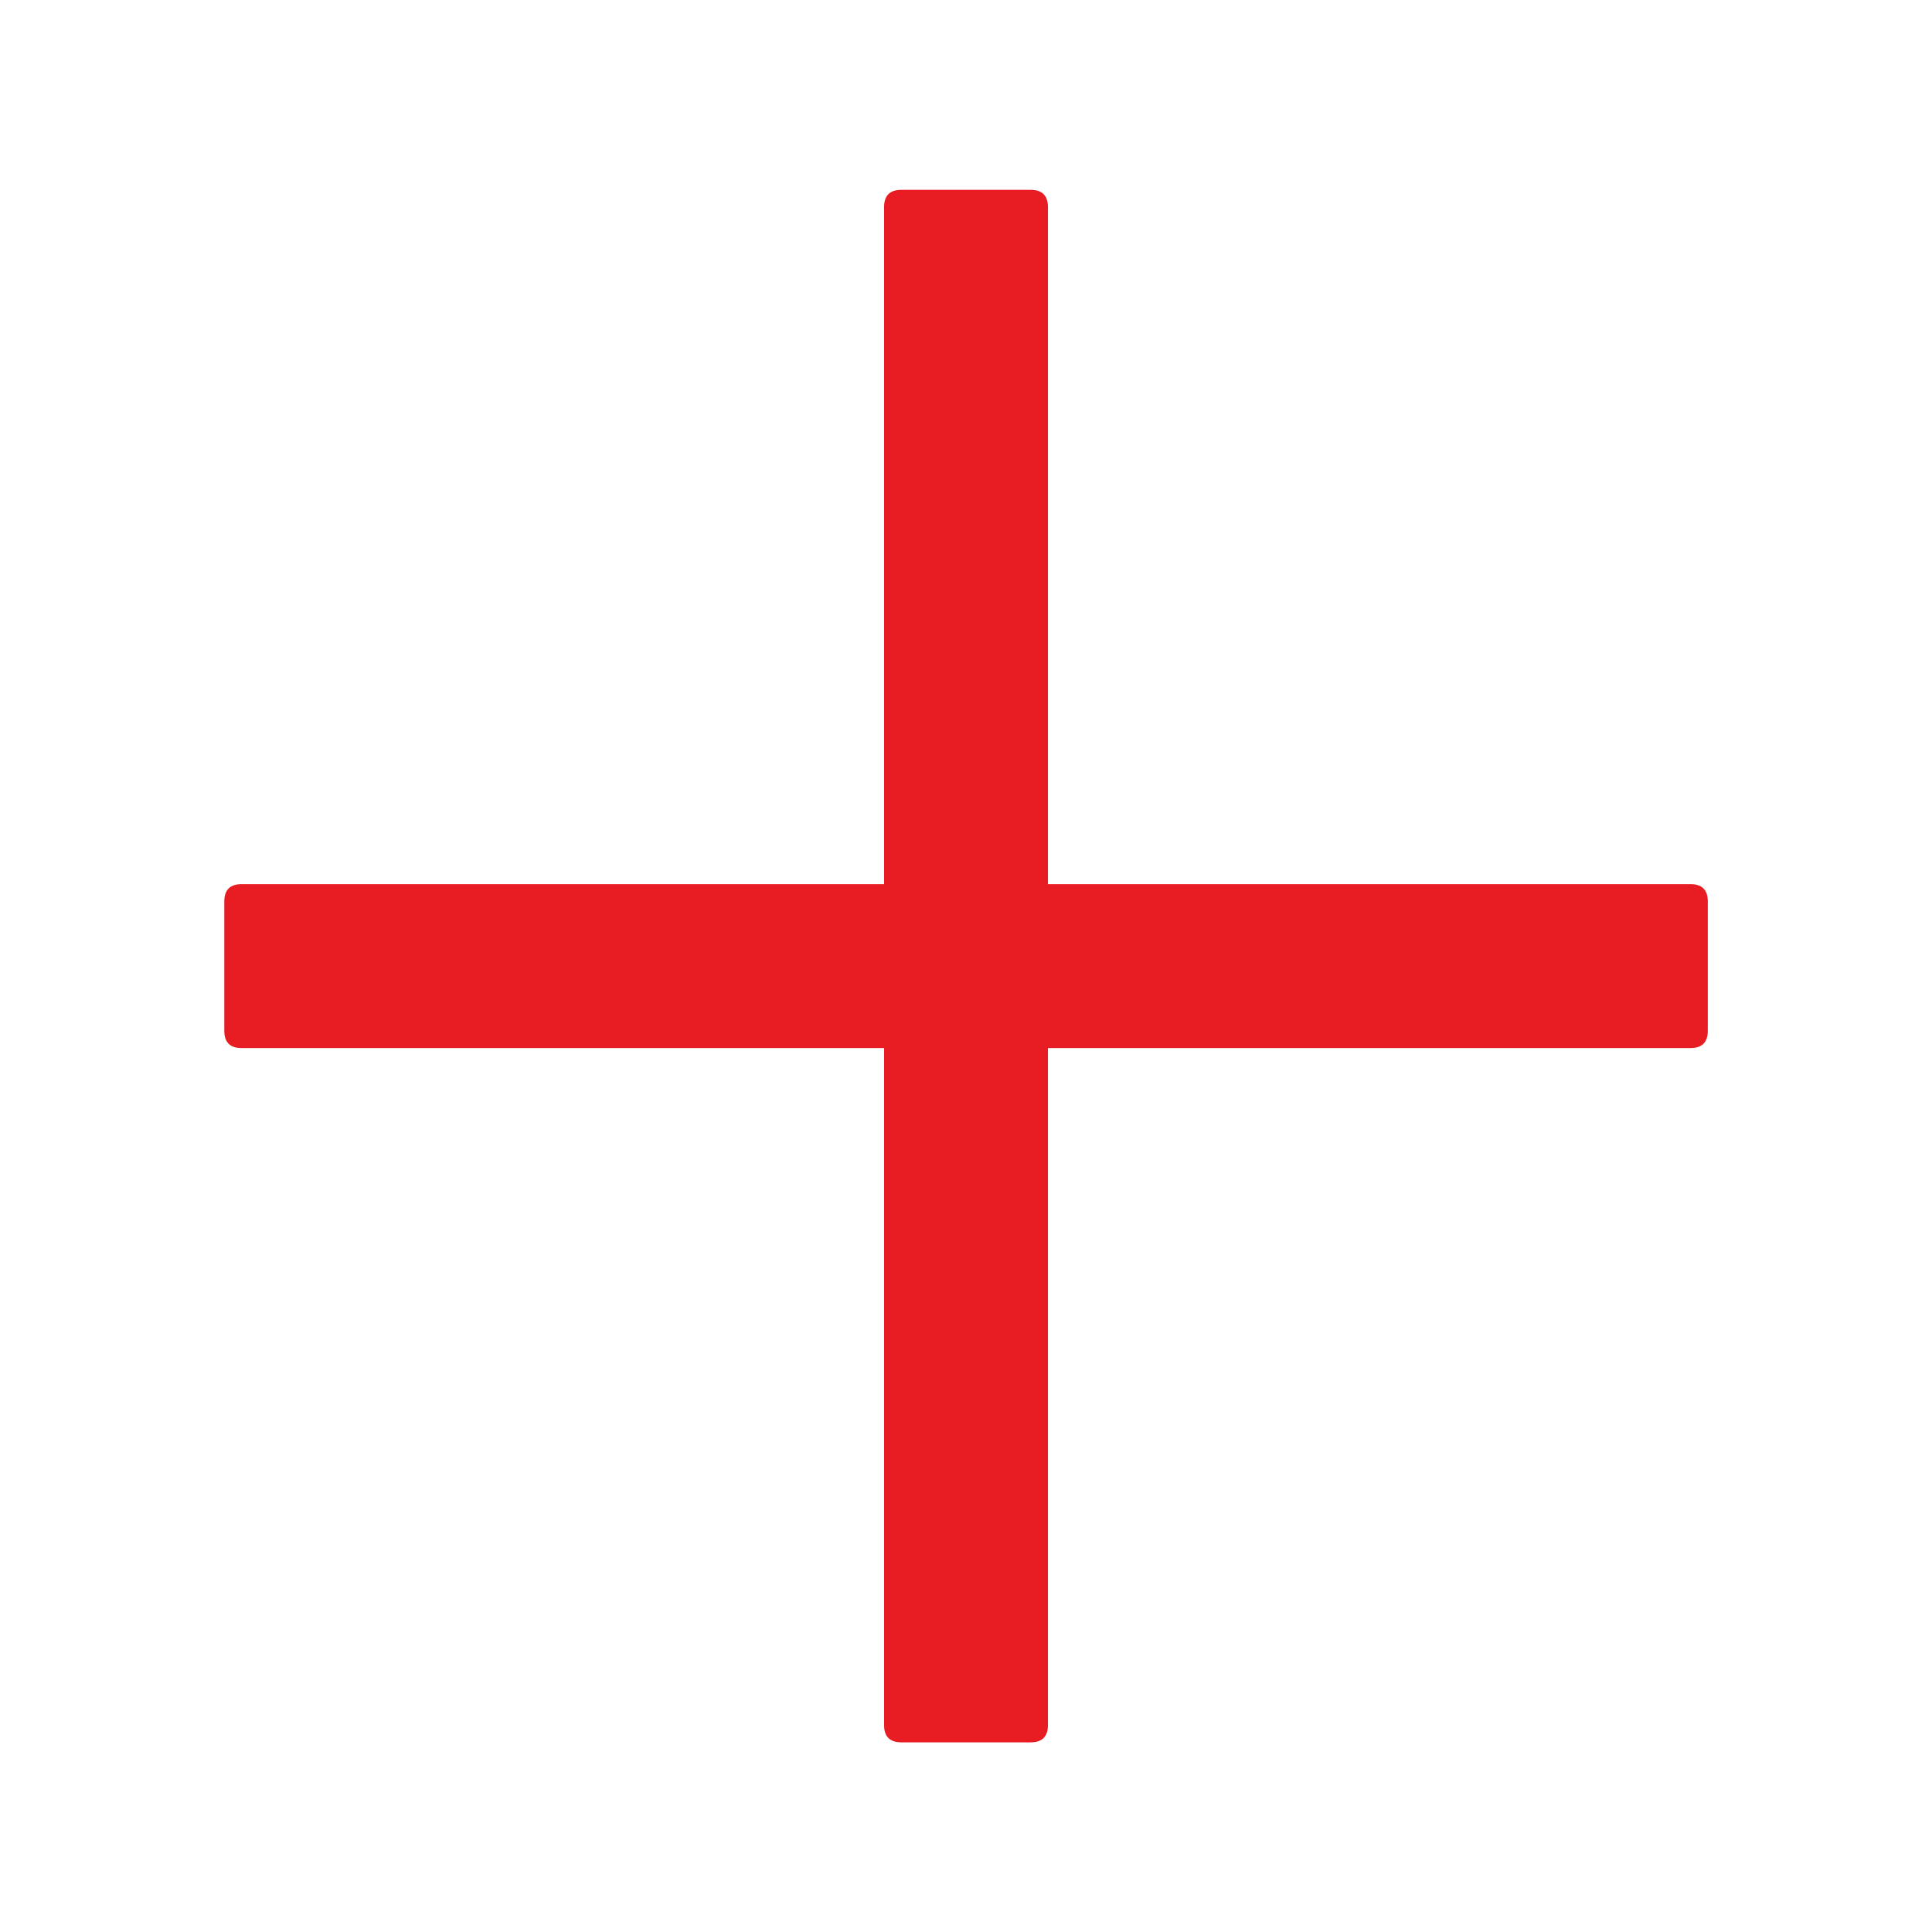
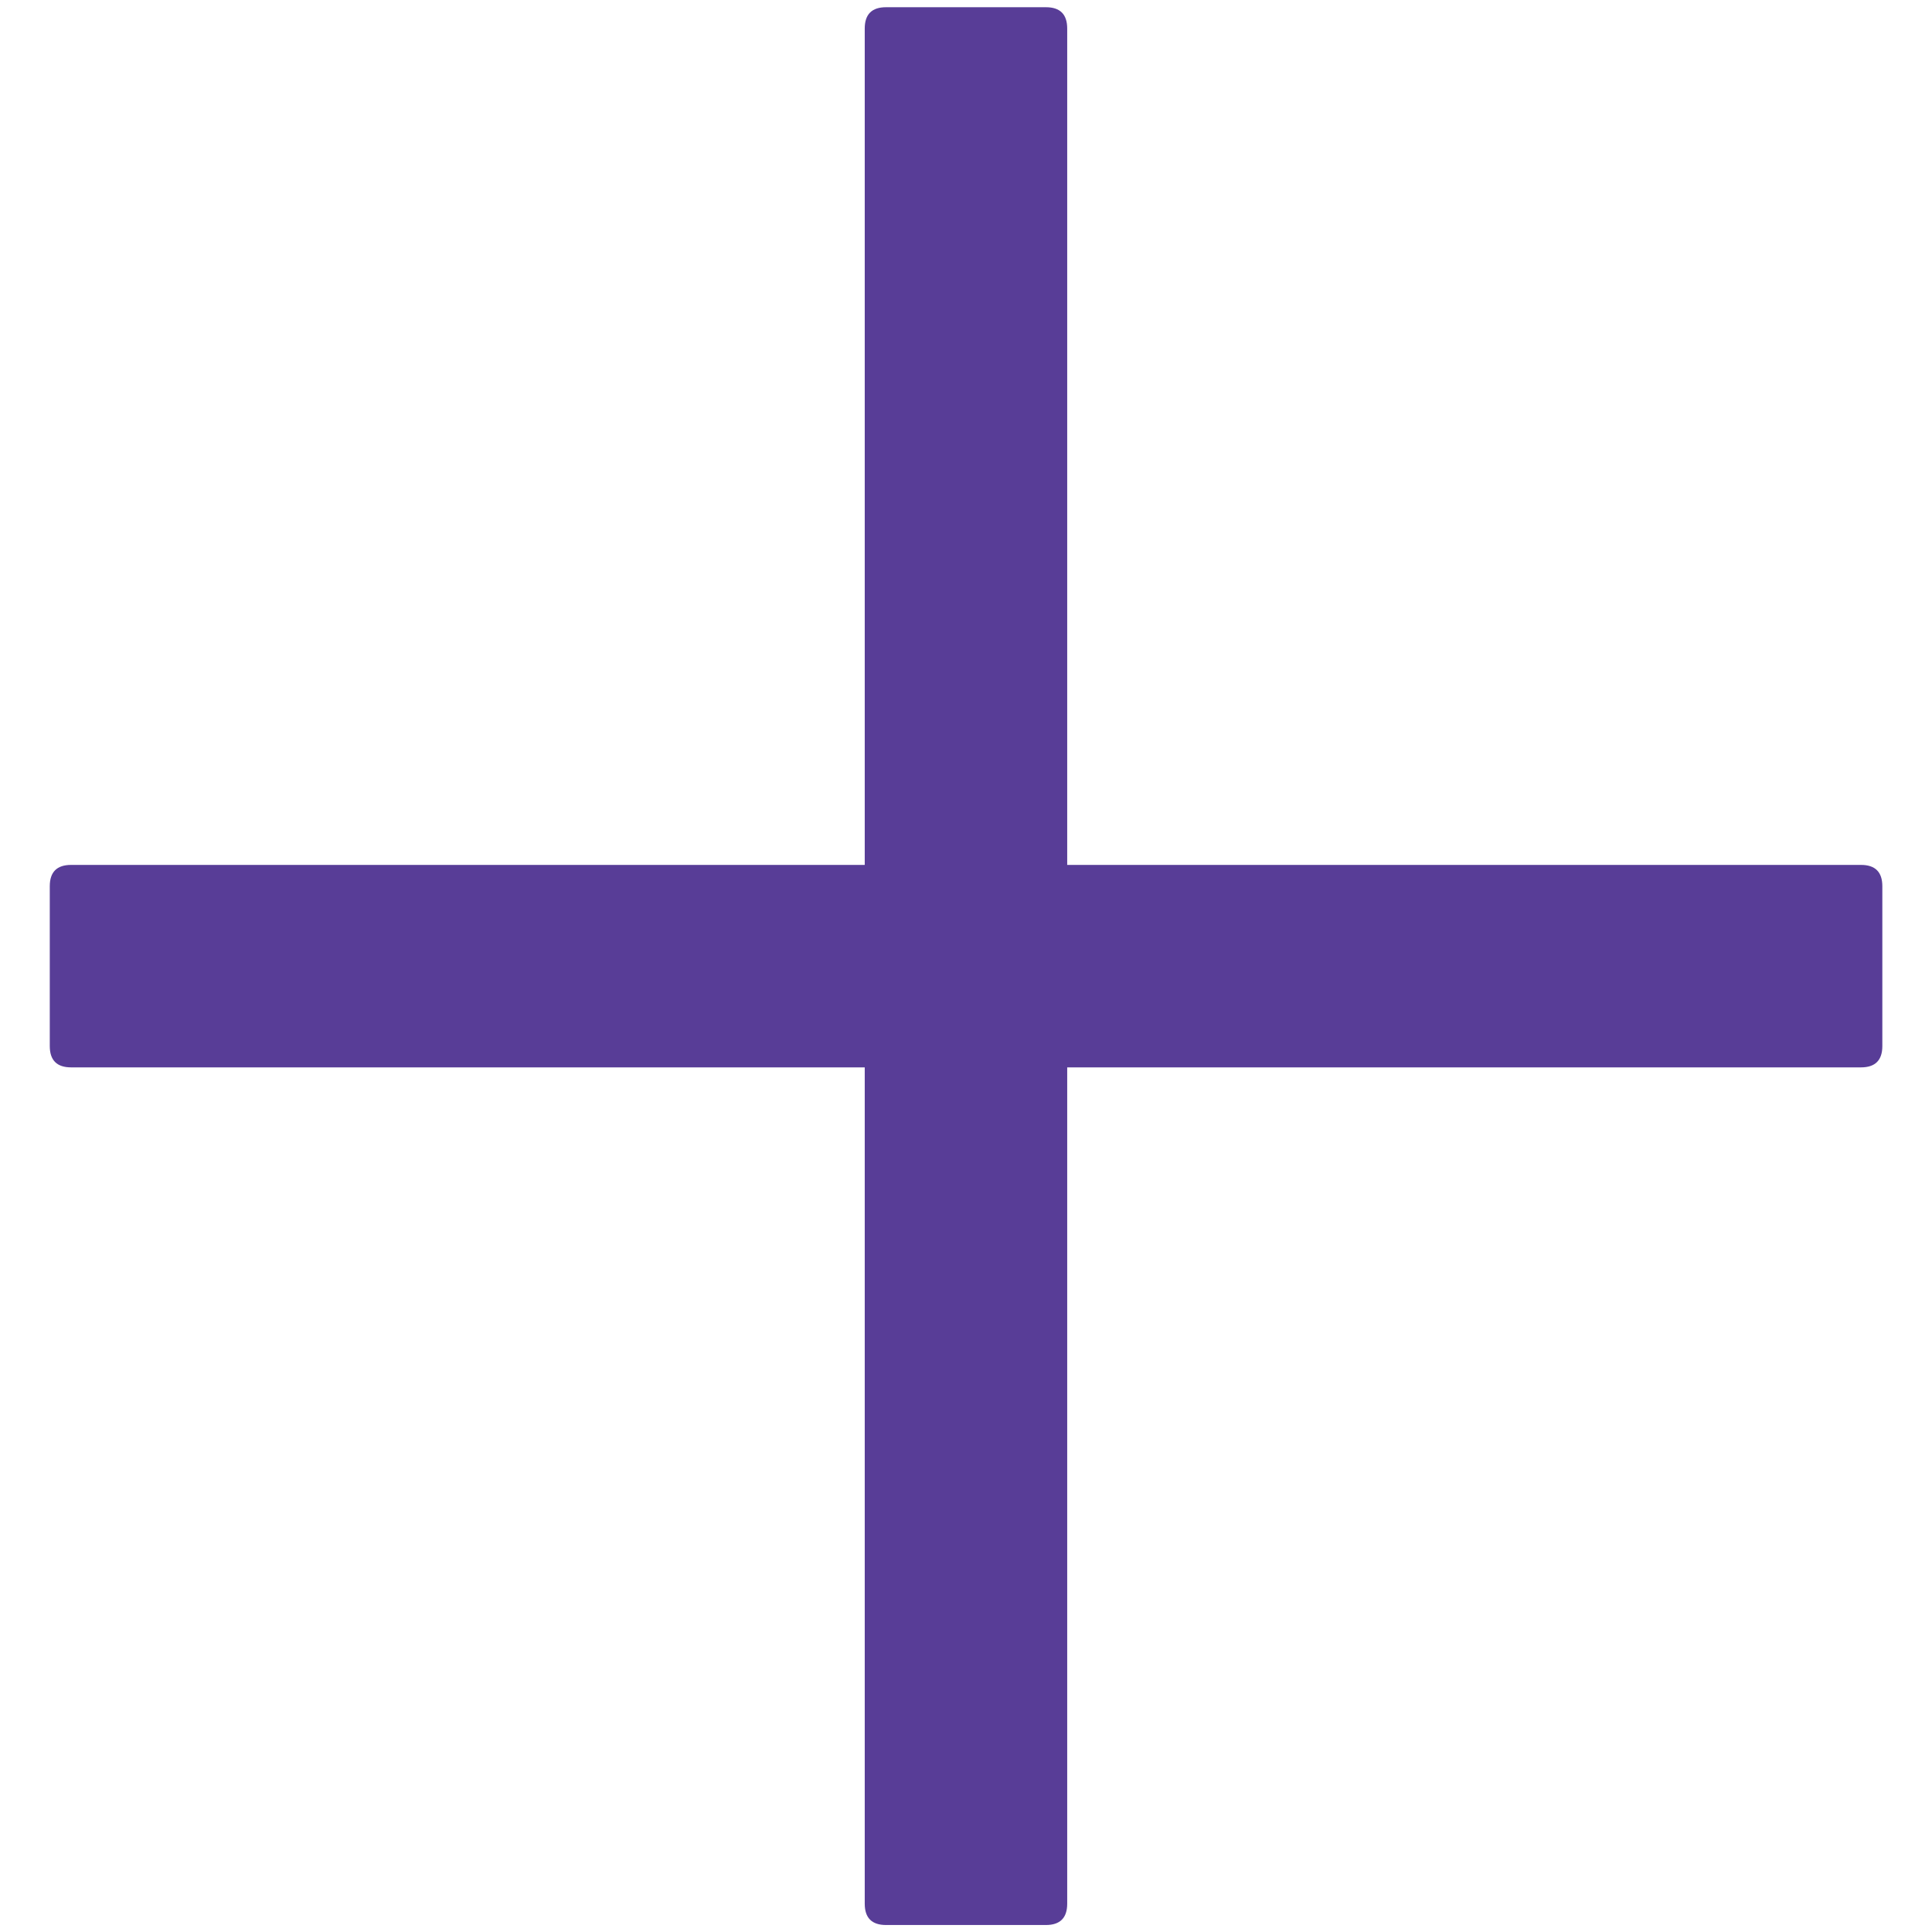
- <svg xmlns="http://www.w3.org/2000/svg" width="42" height="42" viewBox="0 0 42 42" fill="none">
-   <path d="M22.406 4.127H19.594C19.344 4.127 19.219 4.252 19.219 4.502V19.221H5.251C5.001 19.221 4.876 19.346 4.876 19.596V22.409C4.876 22.659 5.001 22.784 5.251 22.784H19.219V37.502C19.219 37.752 19.344 37.877 19.594 37.877H22.406C22.656 37.877 22.781 37.752 22.781 37.502V22.784H36.751C37.001 22.784 37.126 22.659 37.126 22.409V19.596C37.126 19.346 37.001 19.221 36.751 19.221H22.781V4.502C22.781 4.252 22.656 4.127 22.406 4.127Z" fill="#E81D23" />
+ <svg xmlns="http://www.w3.org/2000/svg" width="34" height="34" viewBox="0 0 34 34" fill="none">
+   <path d="M18.406 0.127H15.593C15.343 0.127 15.218 0.252 15.218 0.502V15.221H1.251C1.001 15.221 0.876 15.346 0.876 15.596V18.409C0.876 18.659 1.001 18.784 1.251 18.784H15.218V33.502C15.218 33.752 15.343 33.877 15.593 33.877H18.406C18.656 33.877 18.781 33.752 18.781 33.502V18.784H32.751C33.001 18.784 33.126 18.659 33.126 18.409V15.596C33.126 15.346 33.001 15.221 32.751 15.221H18.781V0.502C18.781 0.252 18.656 0.127 18.406 0.127Z" fill="#583D97" />
</svg>
